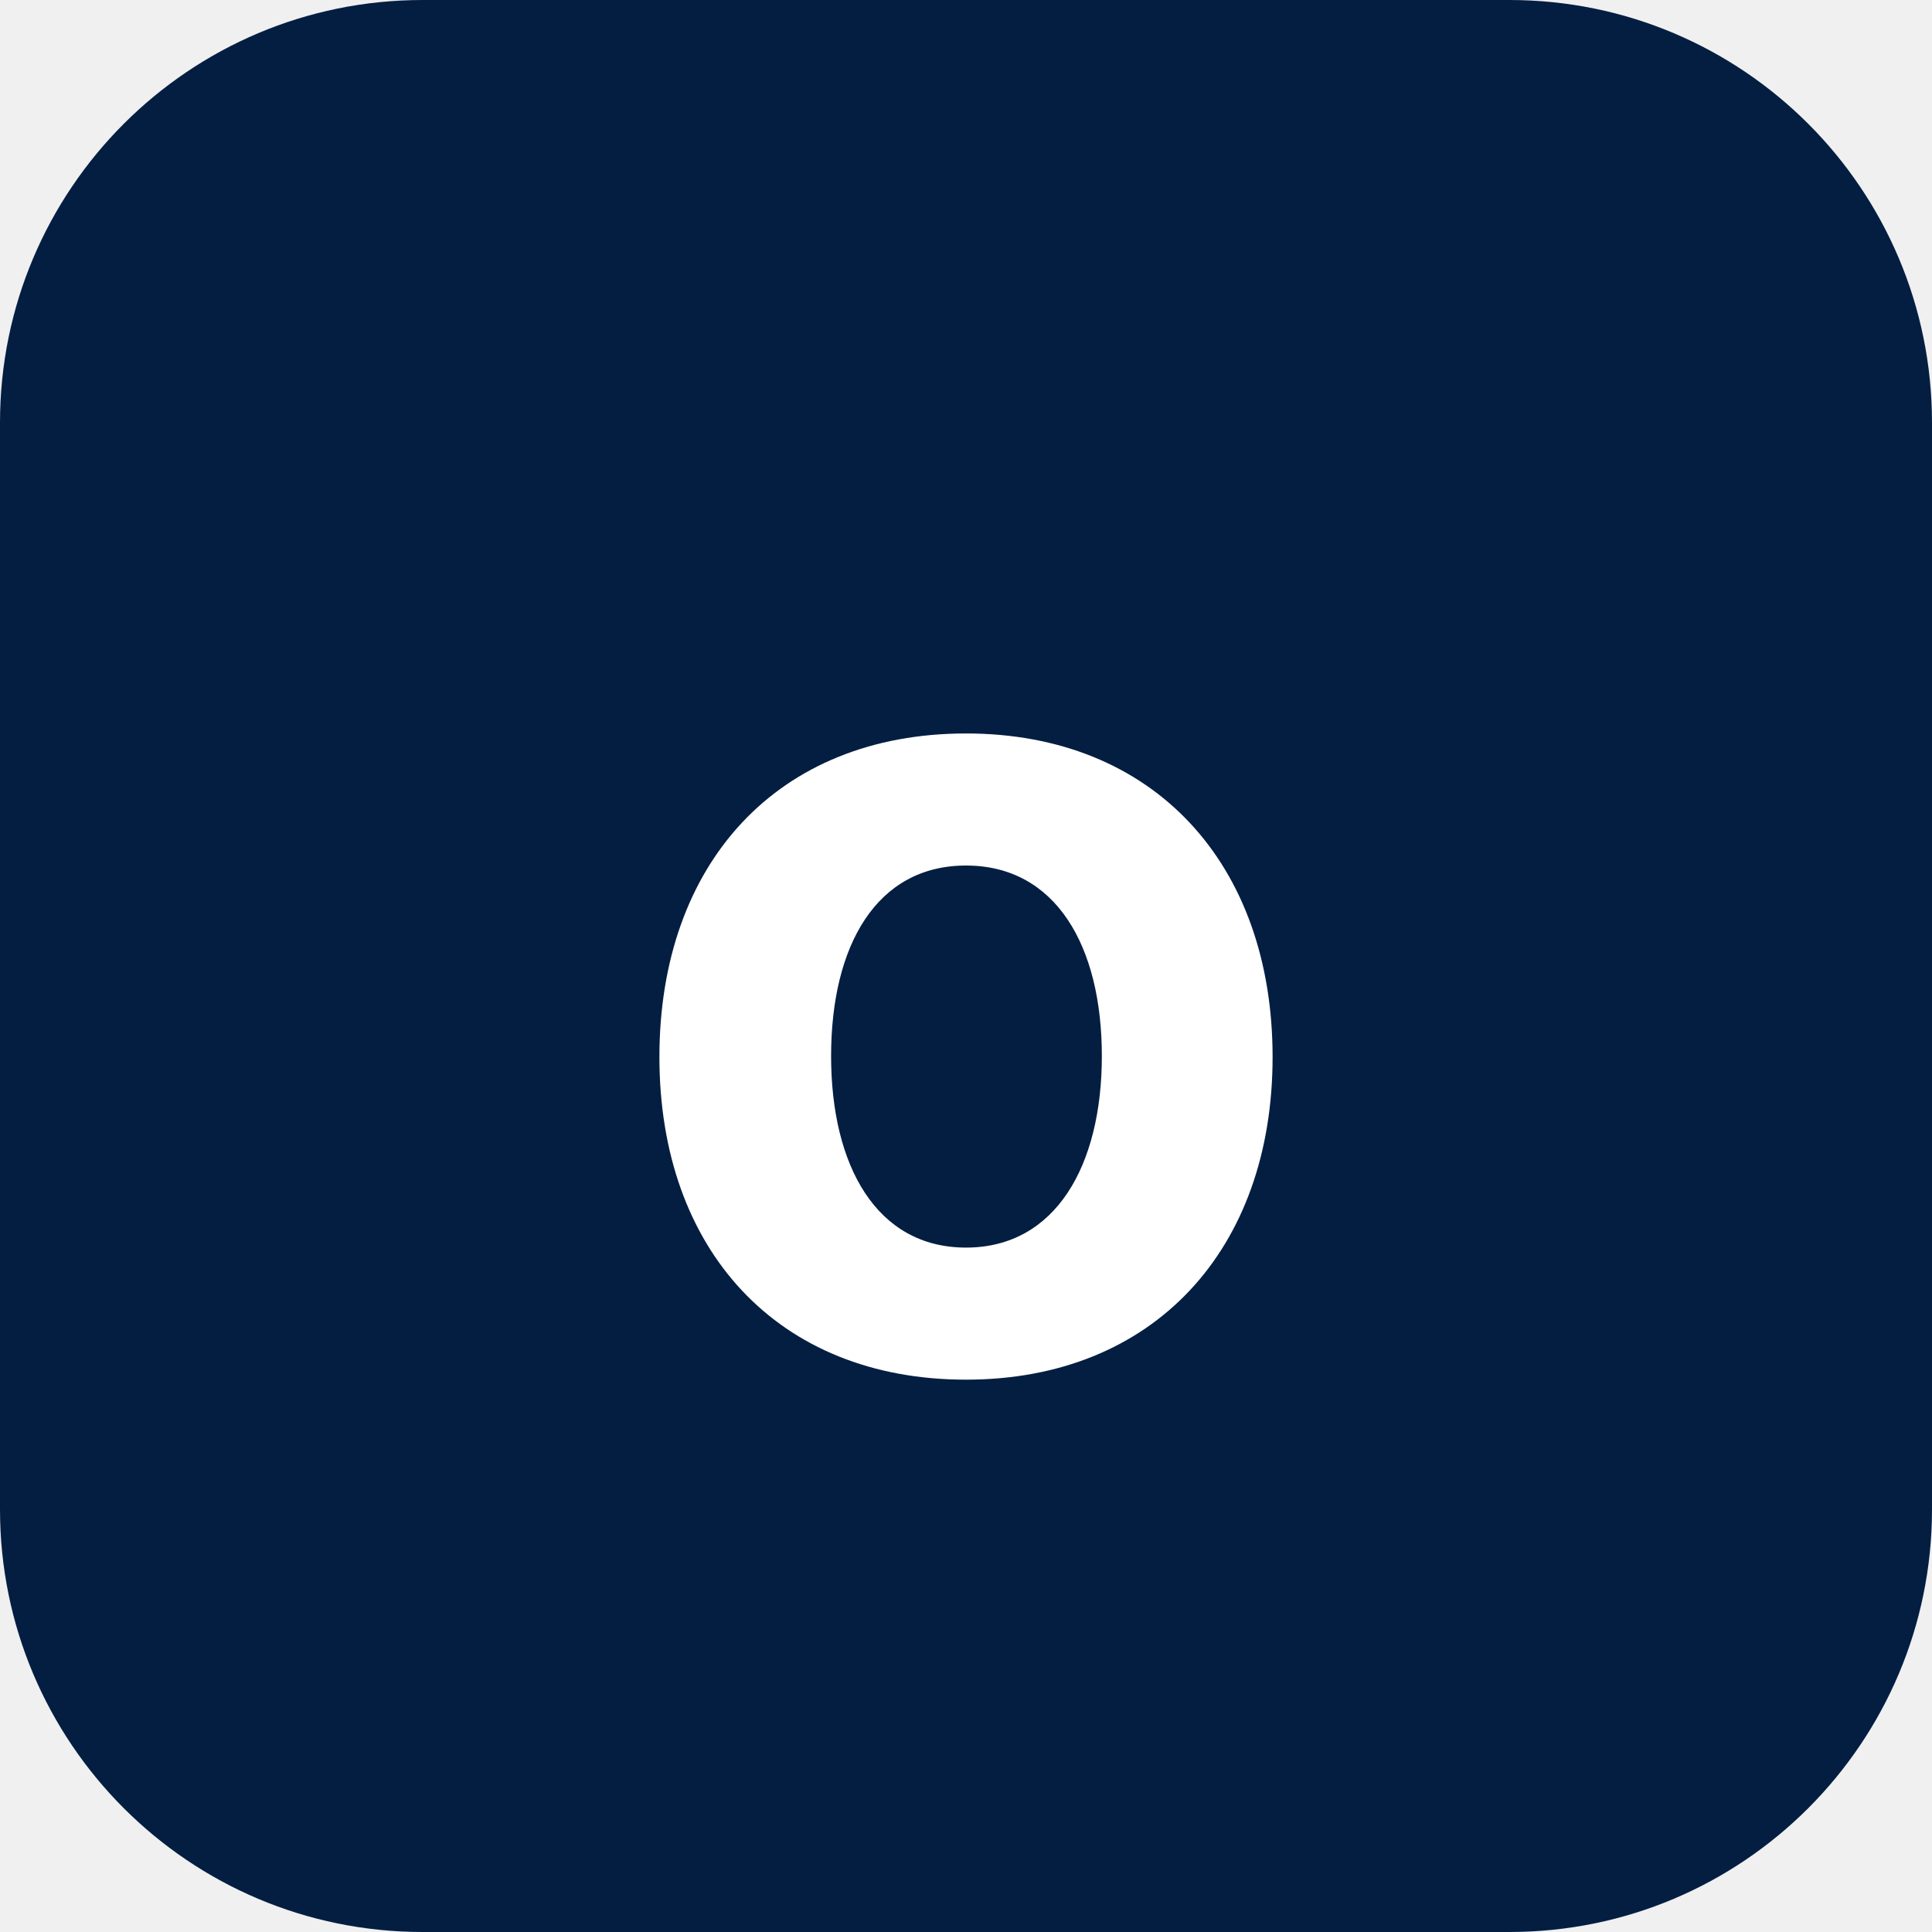
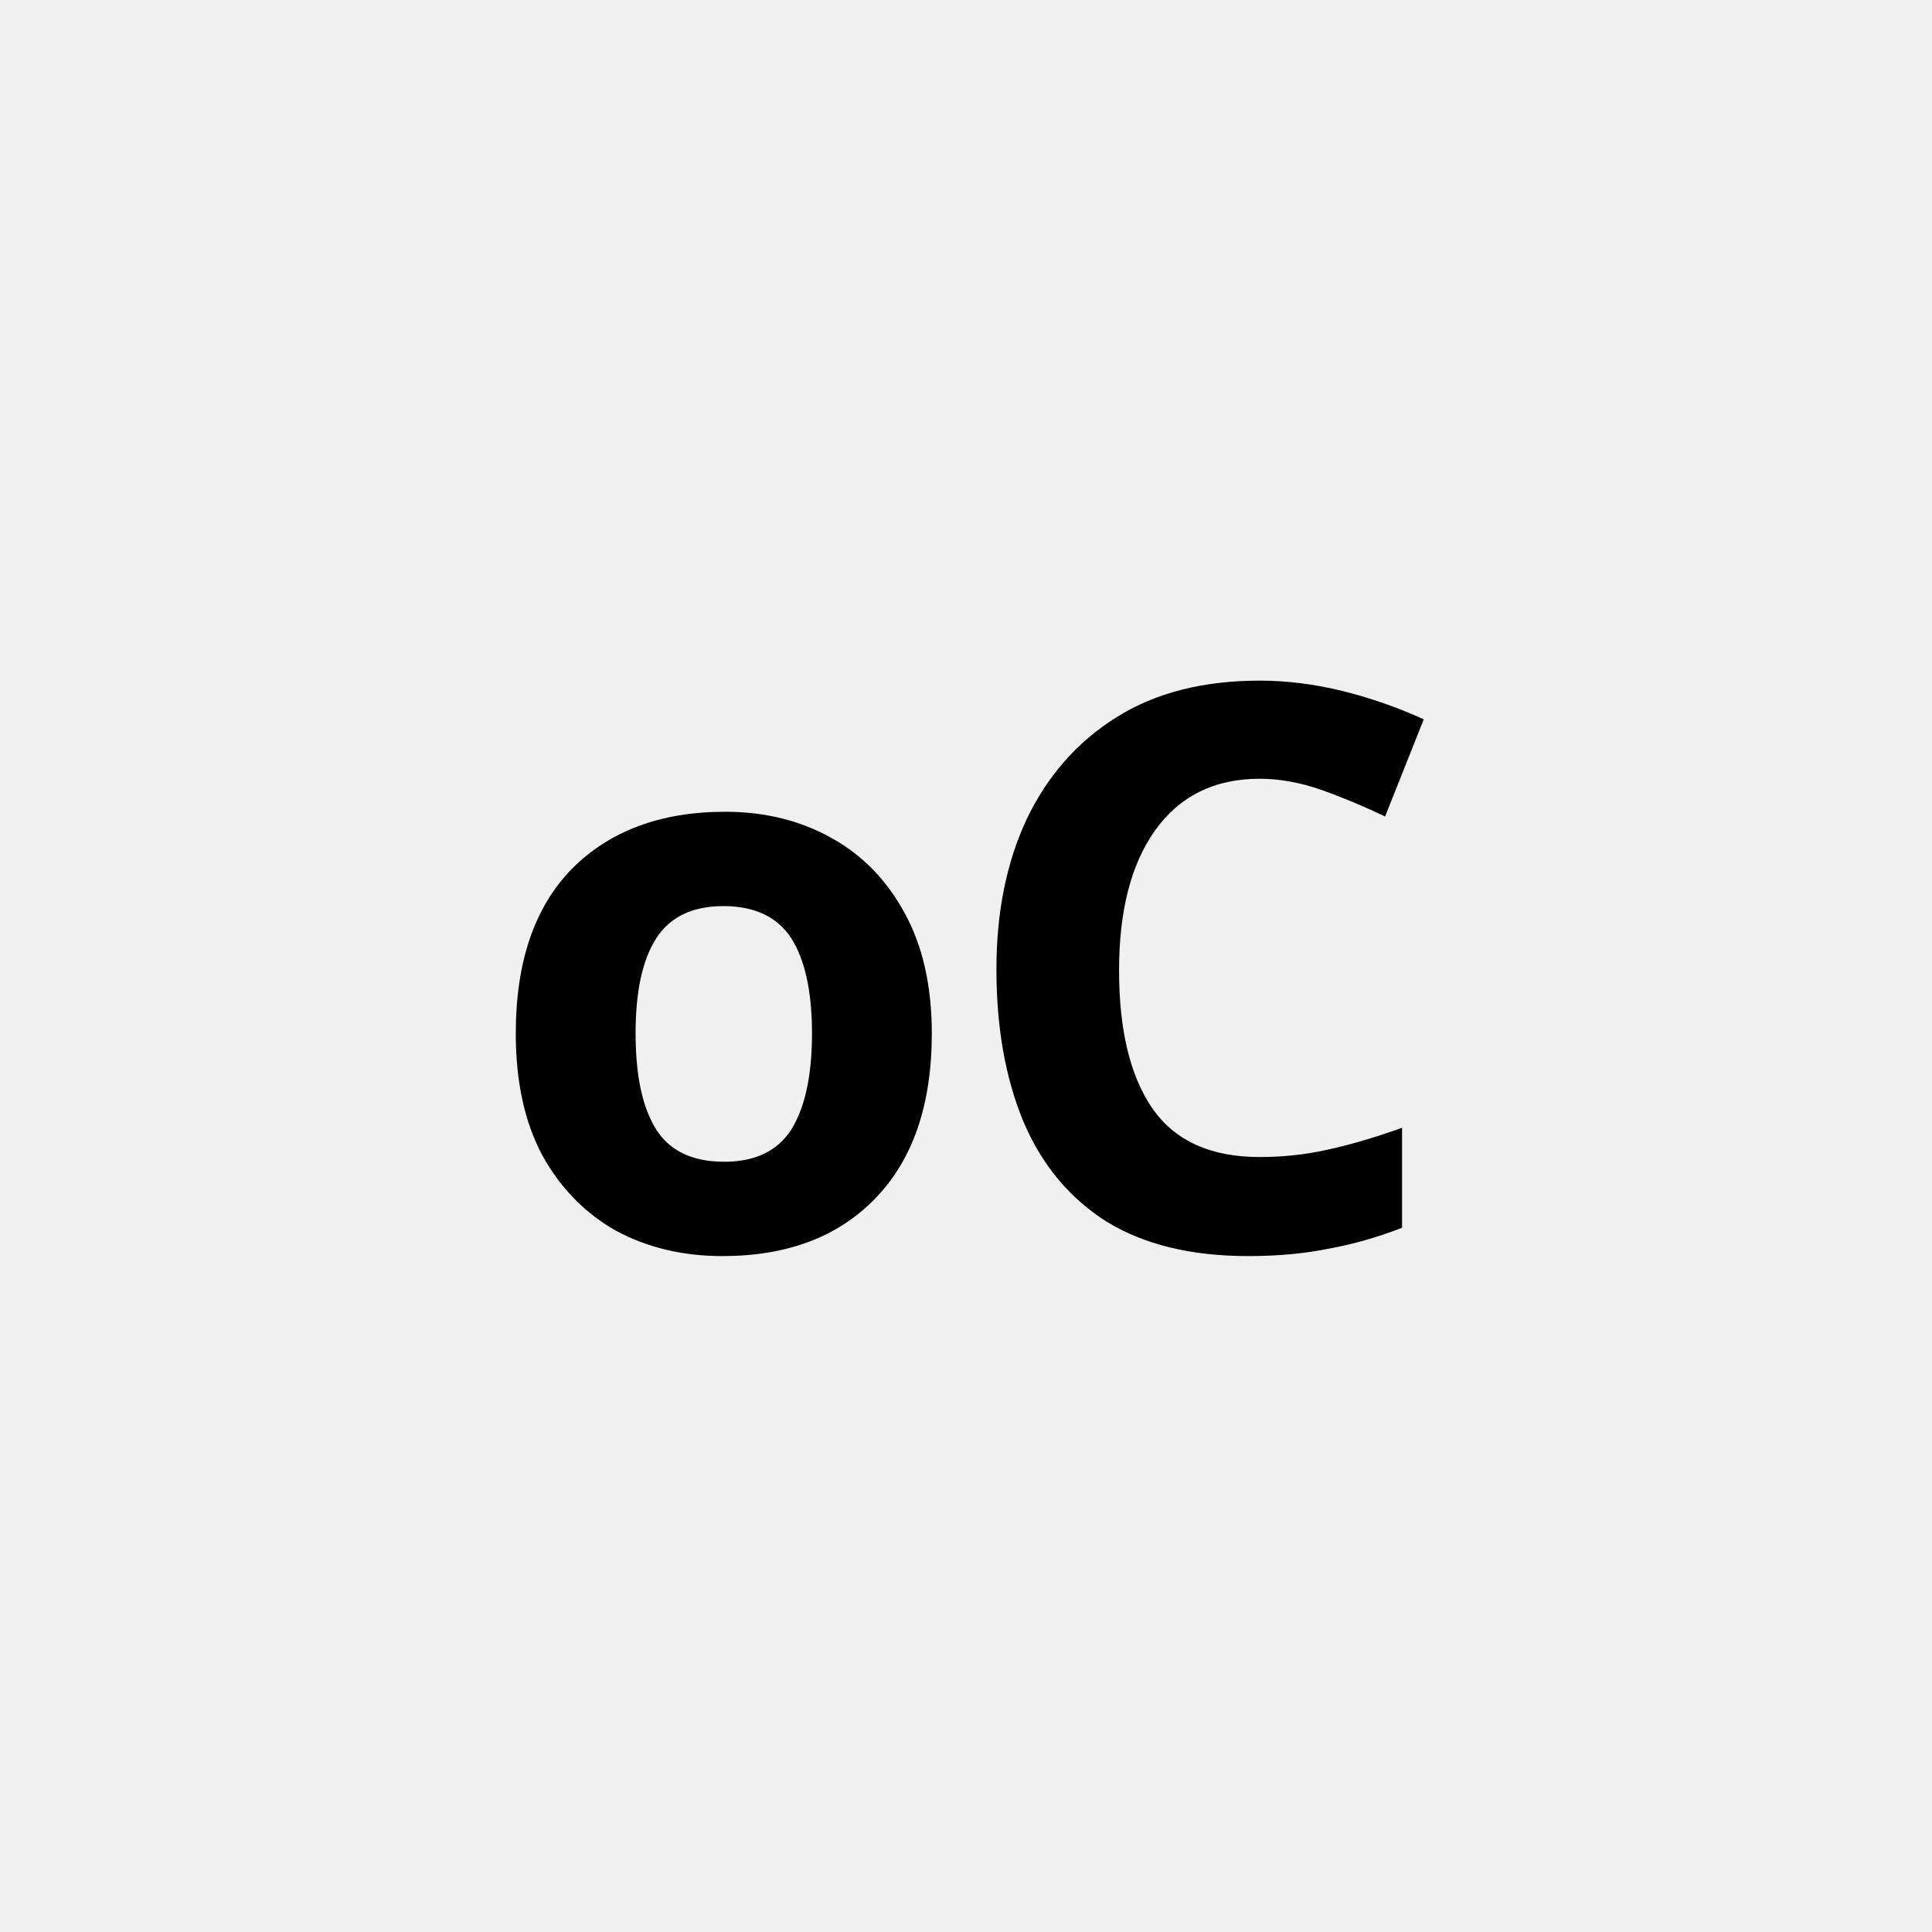
<svg xmlns="http://www.w3.org/2000/svg" viewBox="0 0 32 32">
-   <rect width="32" height="32" rx="7" fill="#041E42" />
-   <text x="16" y="16" dy=".35em" text-anchor="middle" font-family="system-ui,-apple-system,Segoe UI,sans-serif" font-size="19" font-weight="700" fill="#fff">o</text>
+   <text x="16" y="16" dy=".36em" text-anchor="middle" font-family="Geist,system-ui,sans-serif" font-size="13" font-weight="600" letter-spacing="-.02em" fill="currentColor">oC</text>
</svg>
